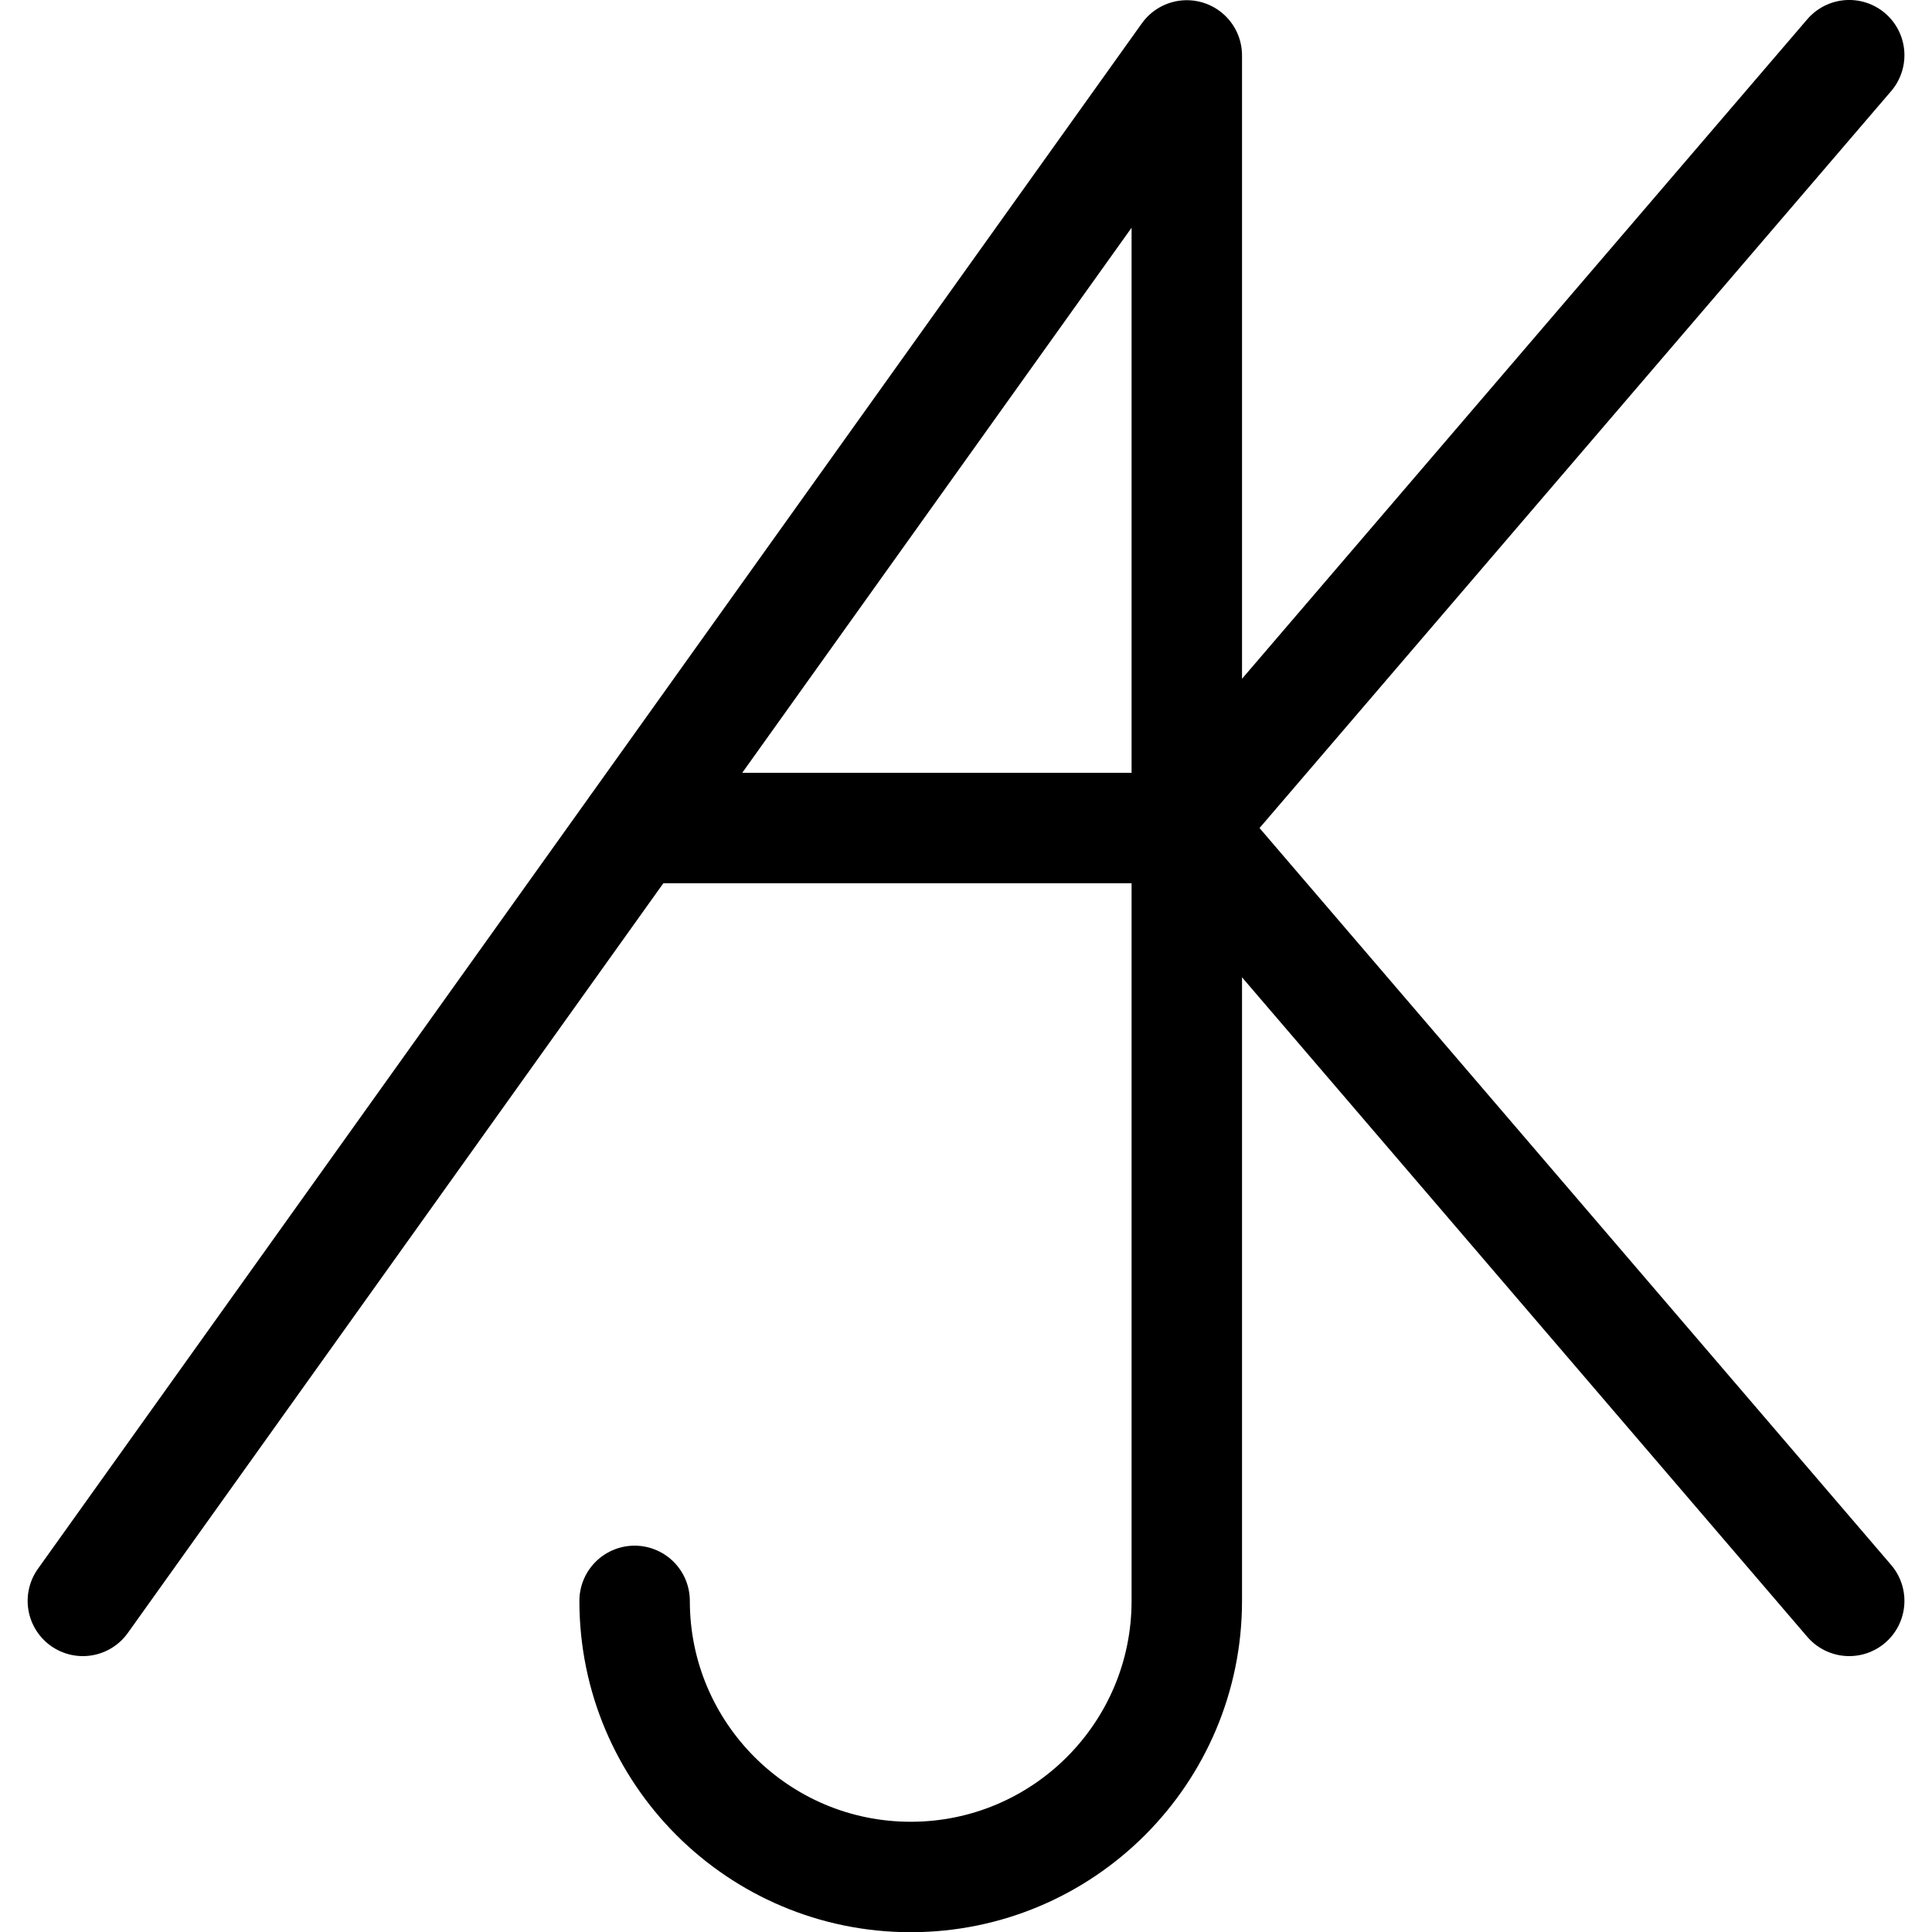
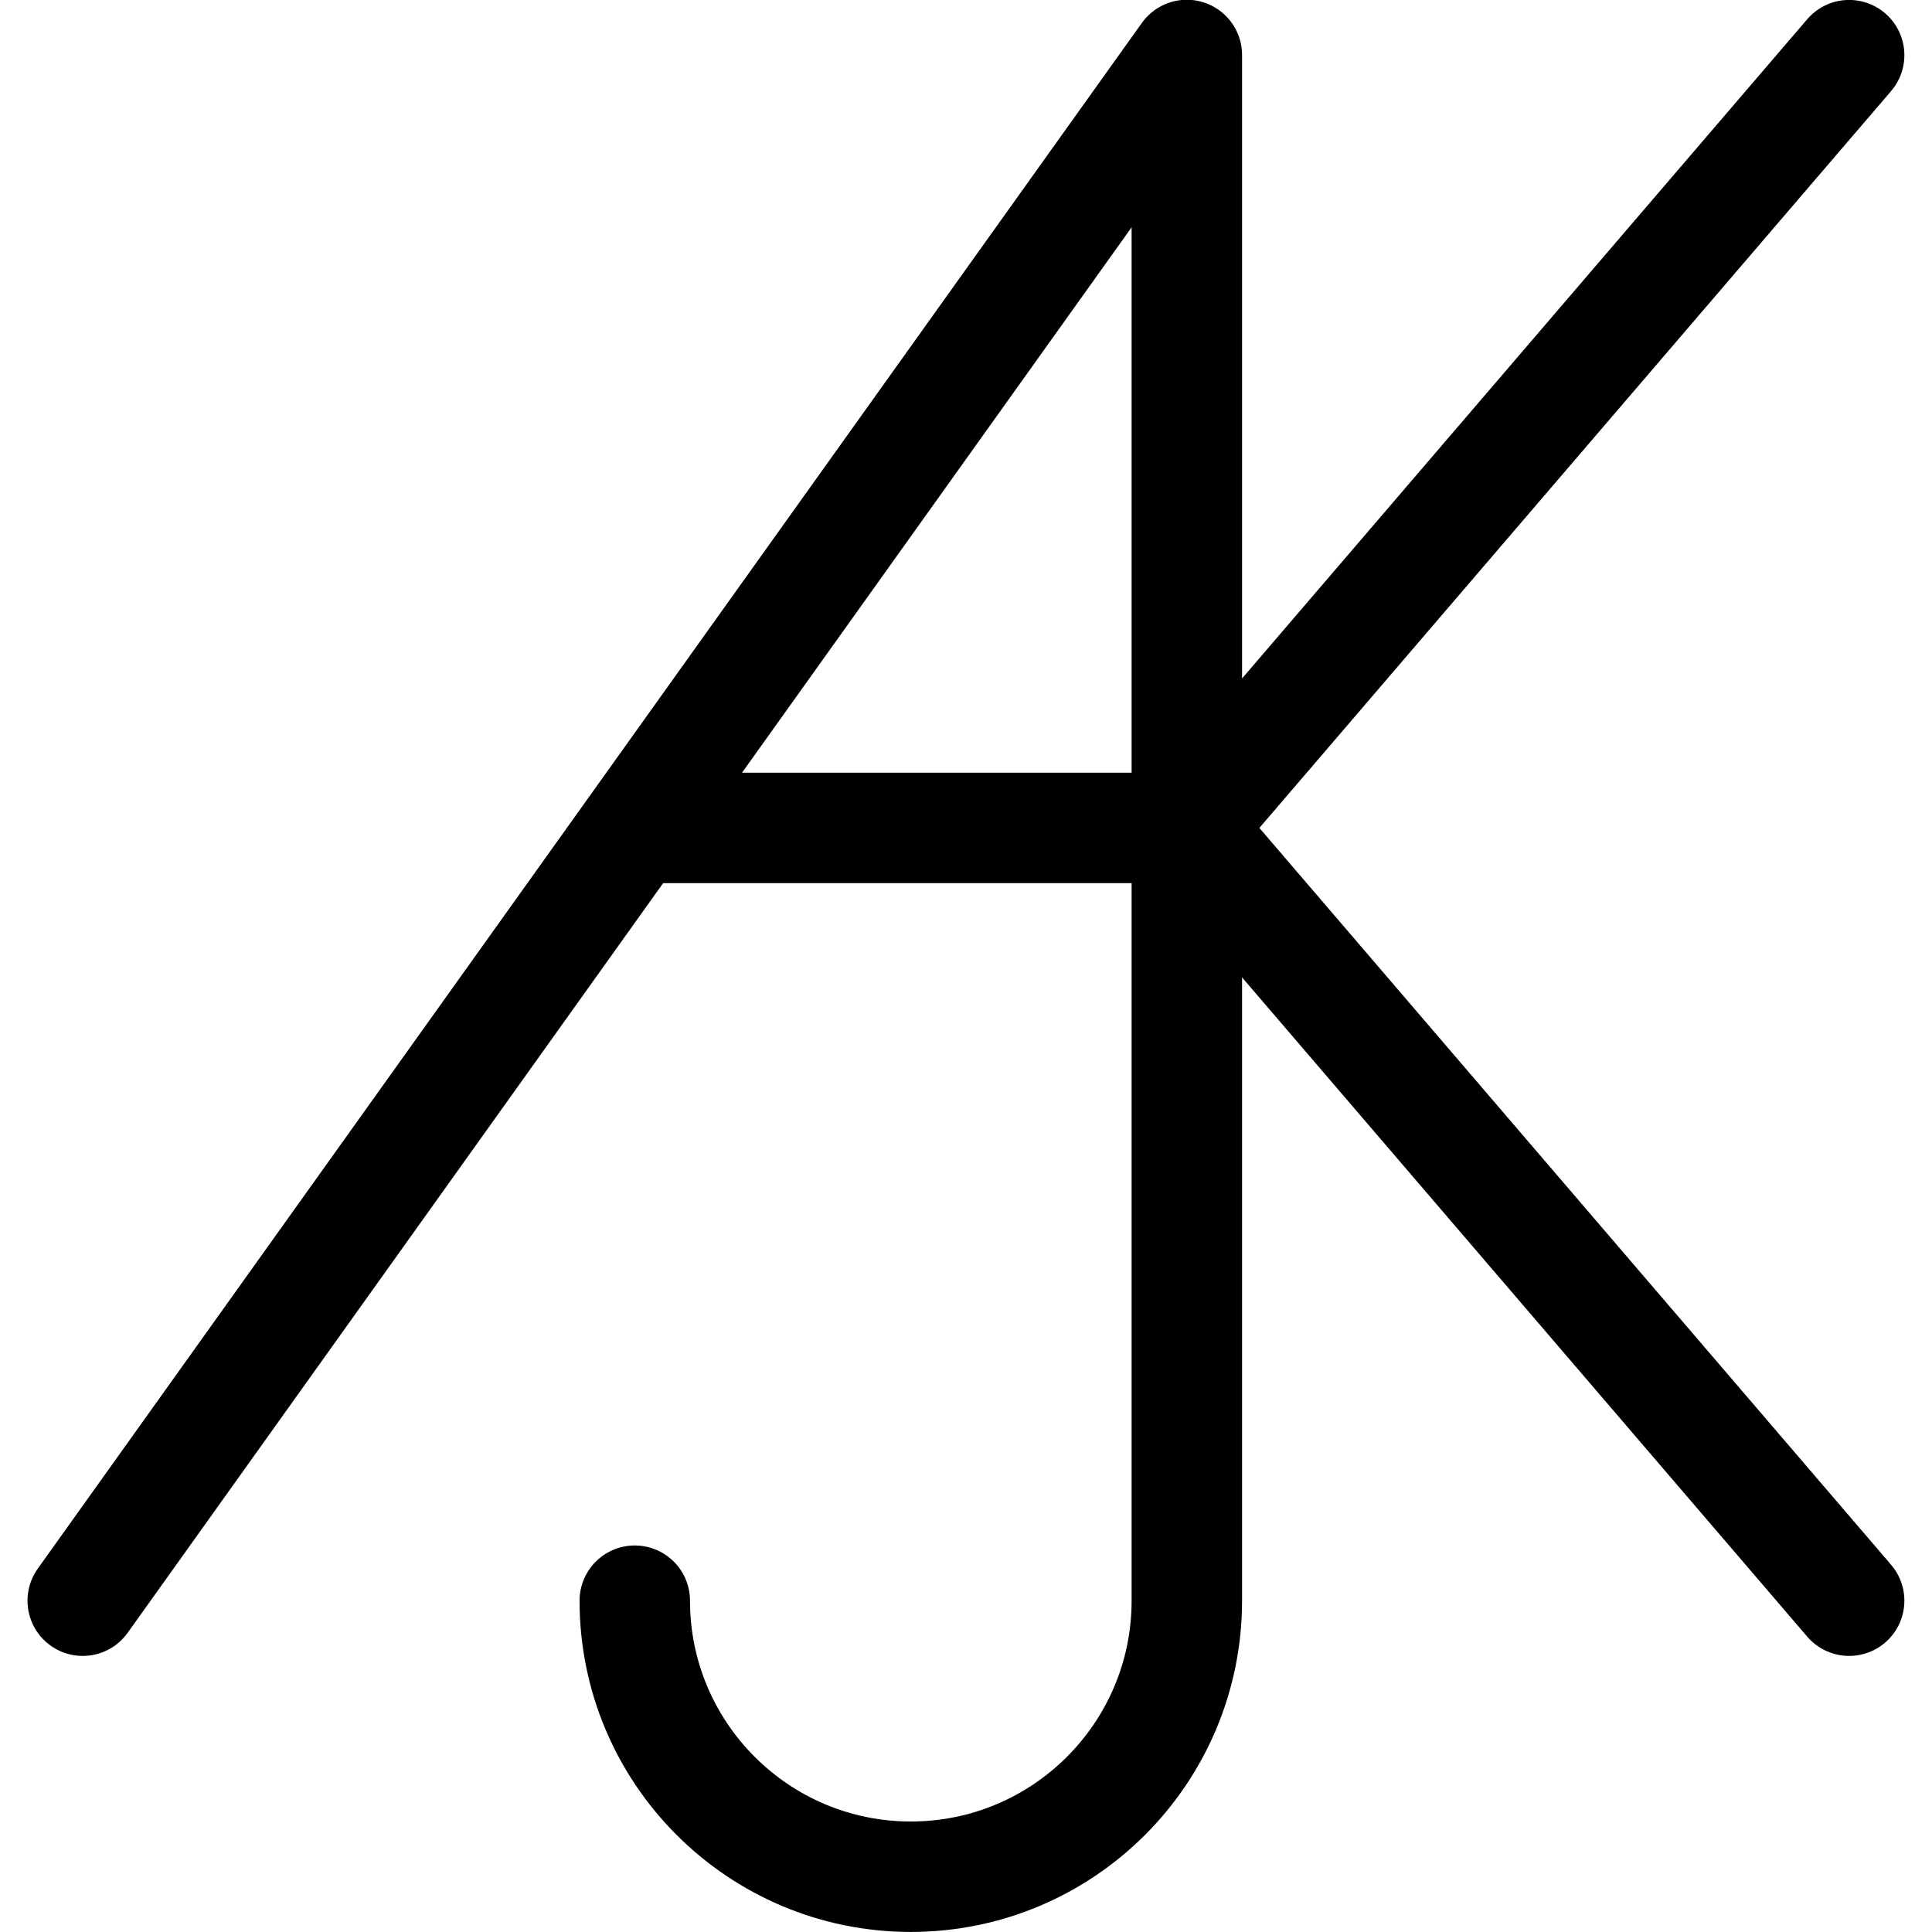
- <svg xmlns="http://www.w3.org/2000/svg" width="32" height="32" viewBox="0 0 8.467 8.467" version="1.1" id="svg8">
+ <svg xmlns="http://www.w3.org/2000/svg" width="40" height="40" viewBox="0 0 10.583 10.583" version="1.1" id="svg8">
  <defs id="defs2" />
-   <g id="layer1" transform="translate(-14.49584,-281.5721)">
-     <path id="path26" style="opacity:1;fill:none;fill-opacity:1;fill-rule:evenodd;stroke:#000000;stroke-width:0.484;stroke-linecap:round;stroke-linejoin:round;stroke-miterlimit:4;stroke-dasharray:none;stroke-dashoffset:0;stroke-opacity:1" d="m 19.697,285.201 h -2.419 m 5.322,-3.387 -2.903,3.387 2.903,3.387 m -7.741,0 4.838,-6.773 v 6.773 c 0,0.668 -0.542,1.21 -1.21,1.21 -0.668,0 -1.21,-0.542 -1.21,-1.21" />
+   <g id="layer1" transform="translate(-14.49584,-277.3388)">
+     <path id="path26" style="opacity:1;fill:none;fill-opacity:1;fill-rule:evenodd;stroke:#000000;stroke-width:0.605;stroke-linecap:round;stroke-linejoin:round;stroke-miterlimit:4;stroke-dasharray:none;stroke-dashoffset:0;stroke-opacity:1" d="m 20.997,281.874 h -3.024 m 6.652,-4.233 -3.629,4.233 3.629,4.233 m -9.676,0 6.048,-8.467 v 8.467 c 0,0.835 -0.677,1.512 -1.512,1.512 -0.835,0 -1.512,-0.677 -1.512,-1.512" />
  </g>
</svg>
